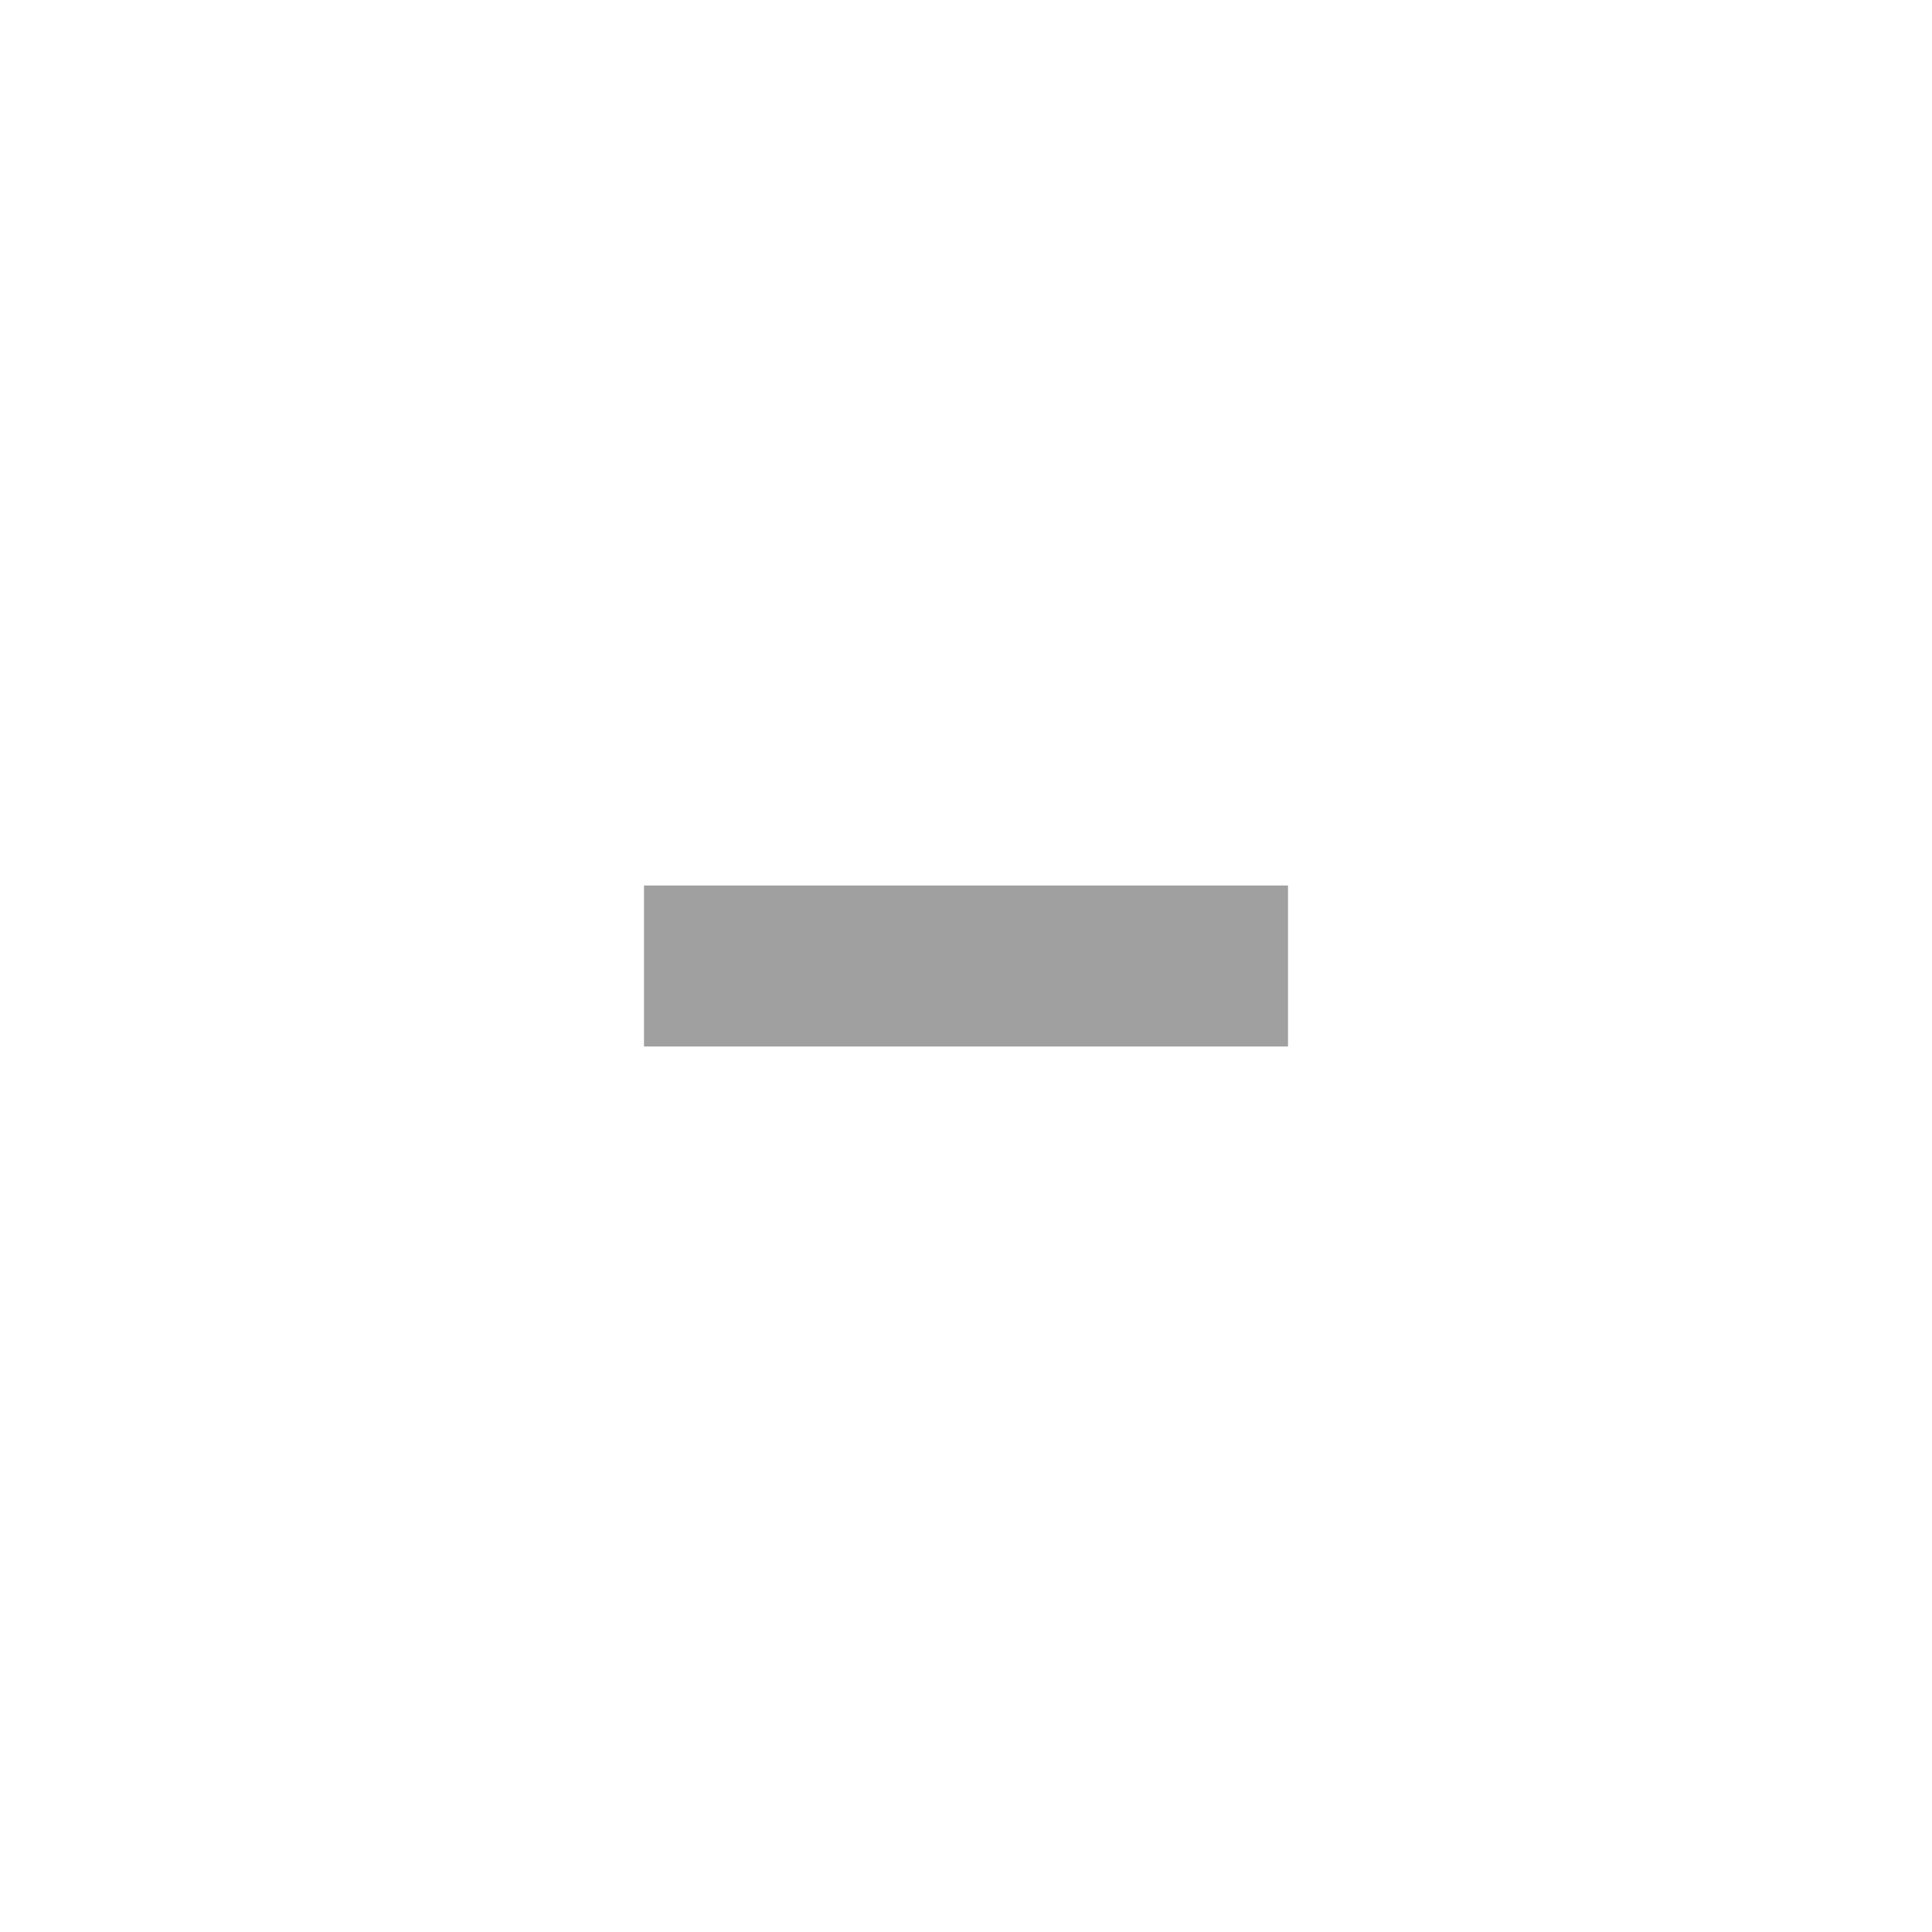
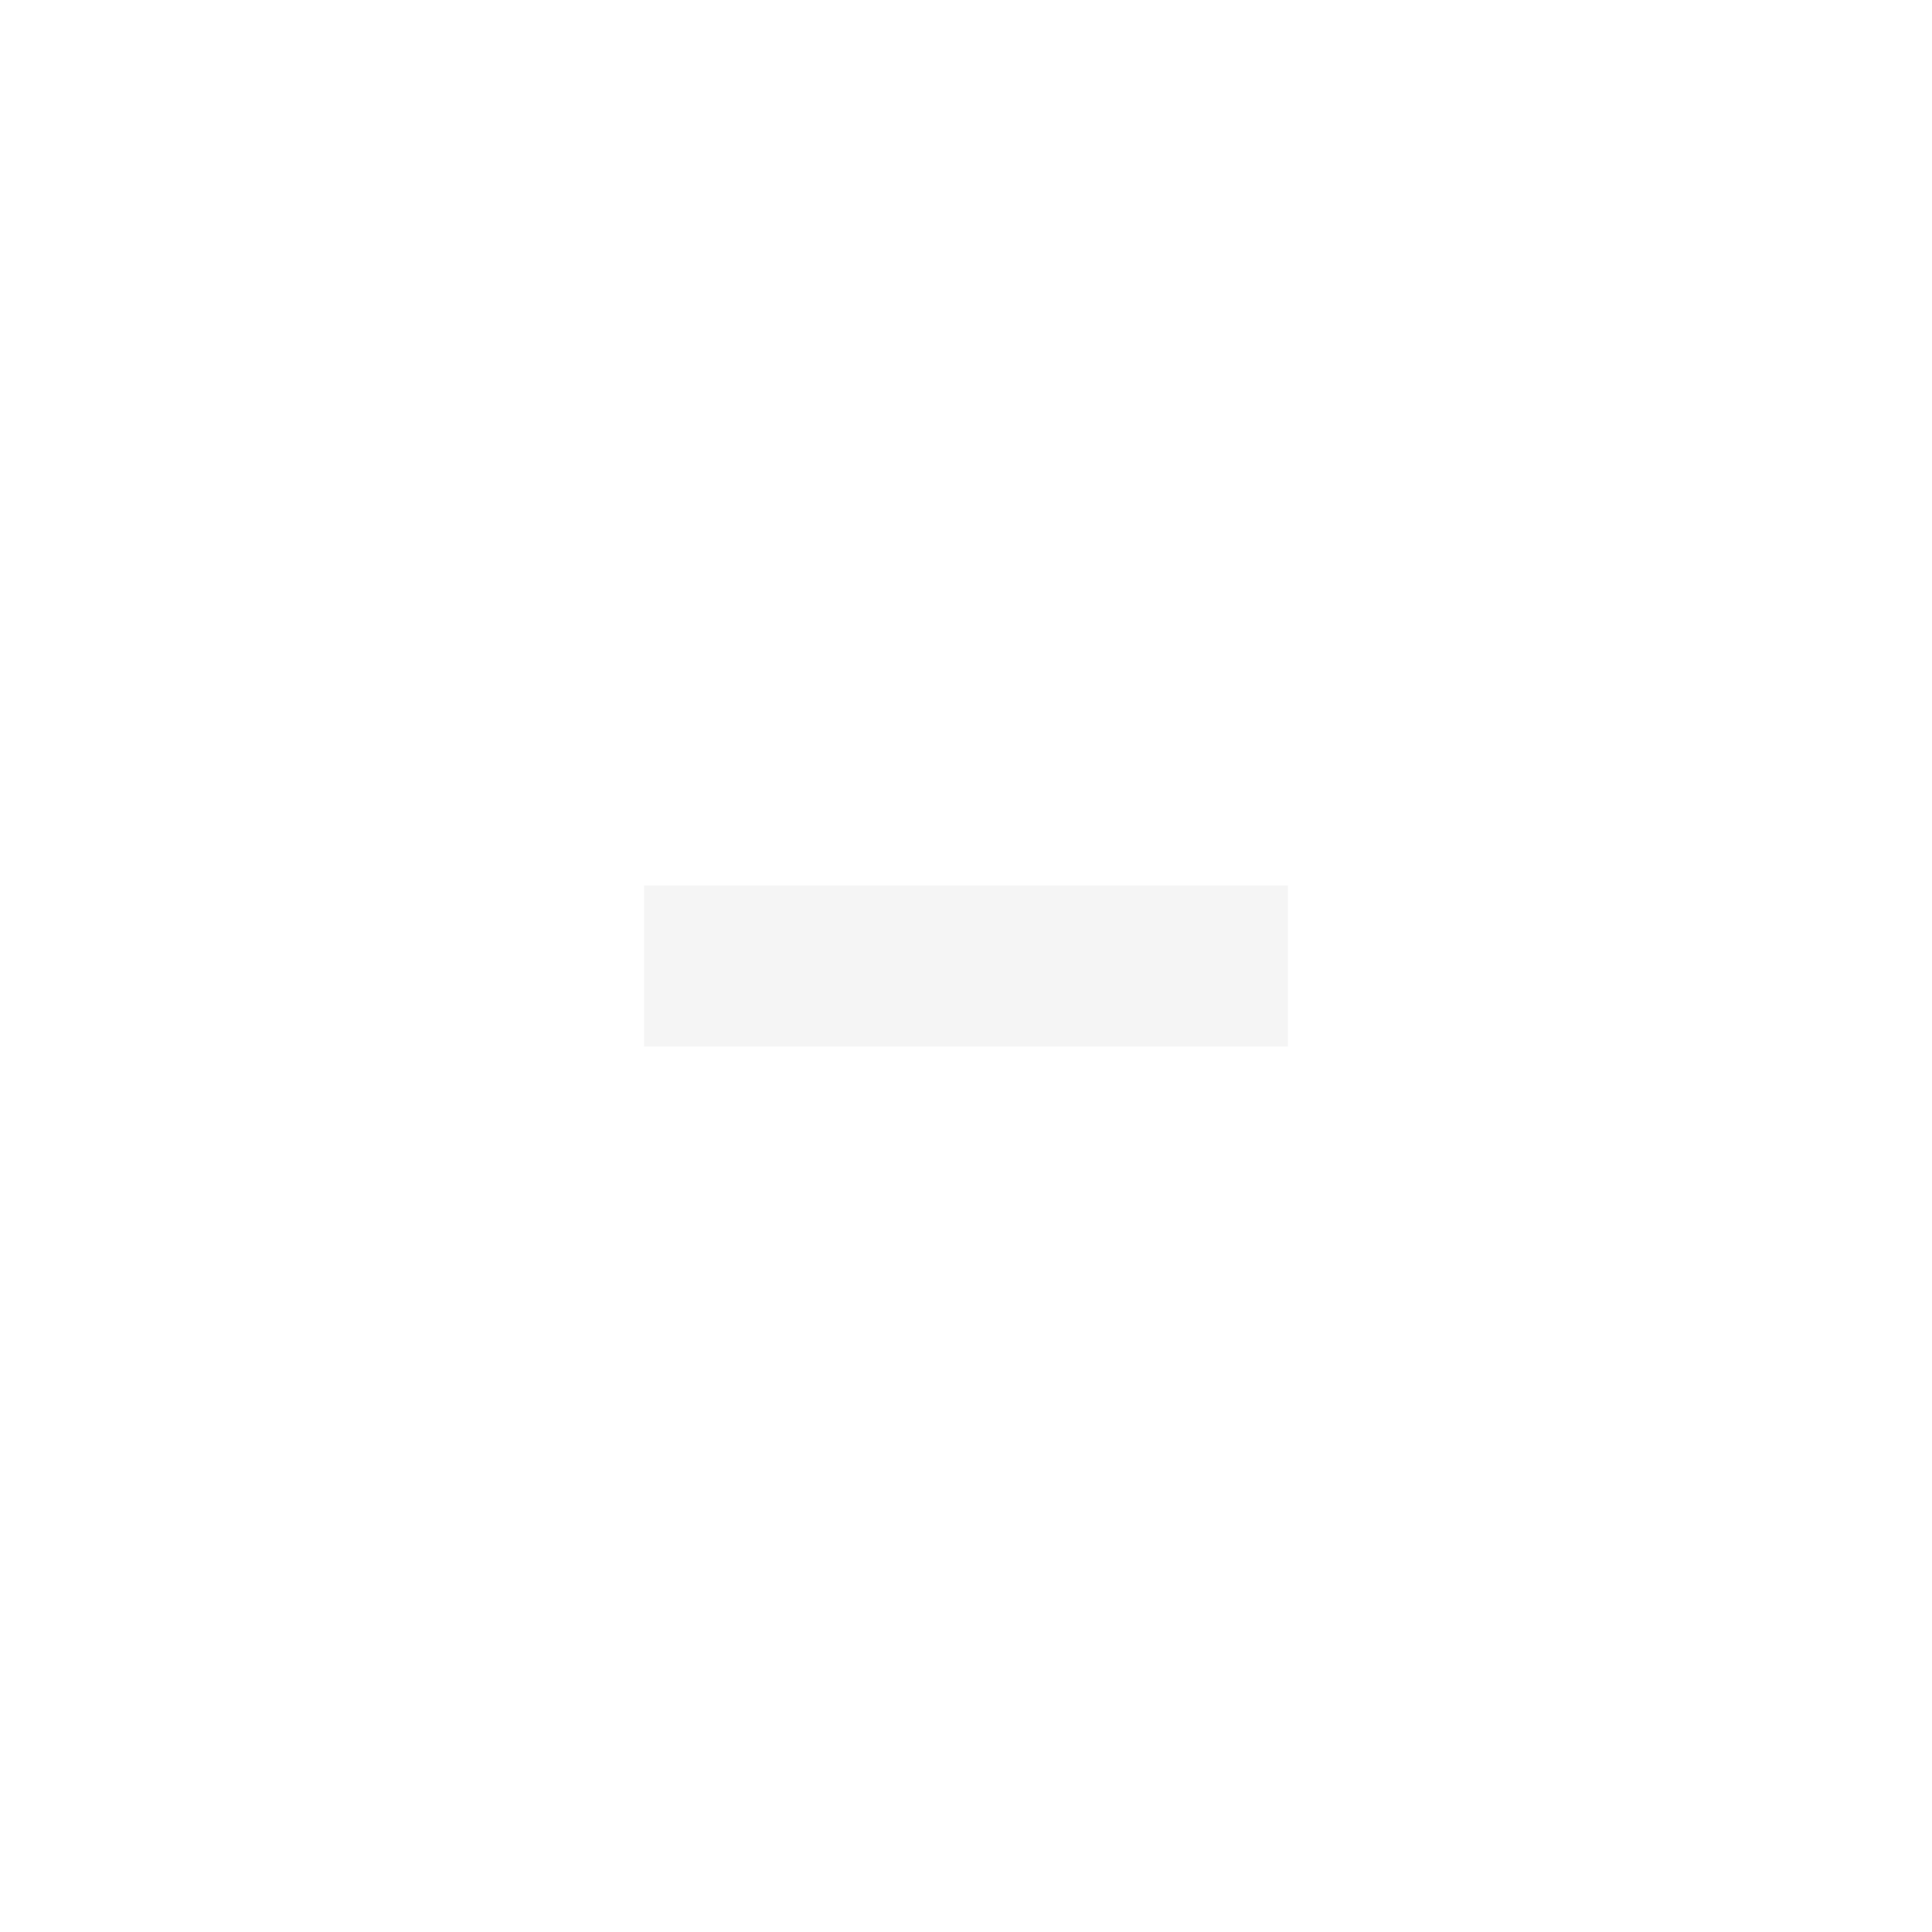
<svg xmlns="http://www.w3.org/2000/svg" version="1.1" x="0px" y="0px" width="24px" height="24px" viewBox="0 0 24 24" xml:space="preserve">
-   <rect x="8" y="11" fill="#a0a0a0" width="8" height="2" />
+   <rect x="8" y="11" fill="#f5f5f5" width="8" height="2" />
</svg>
